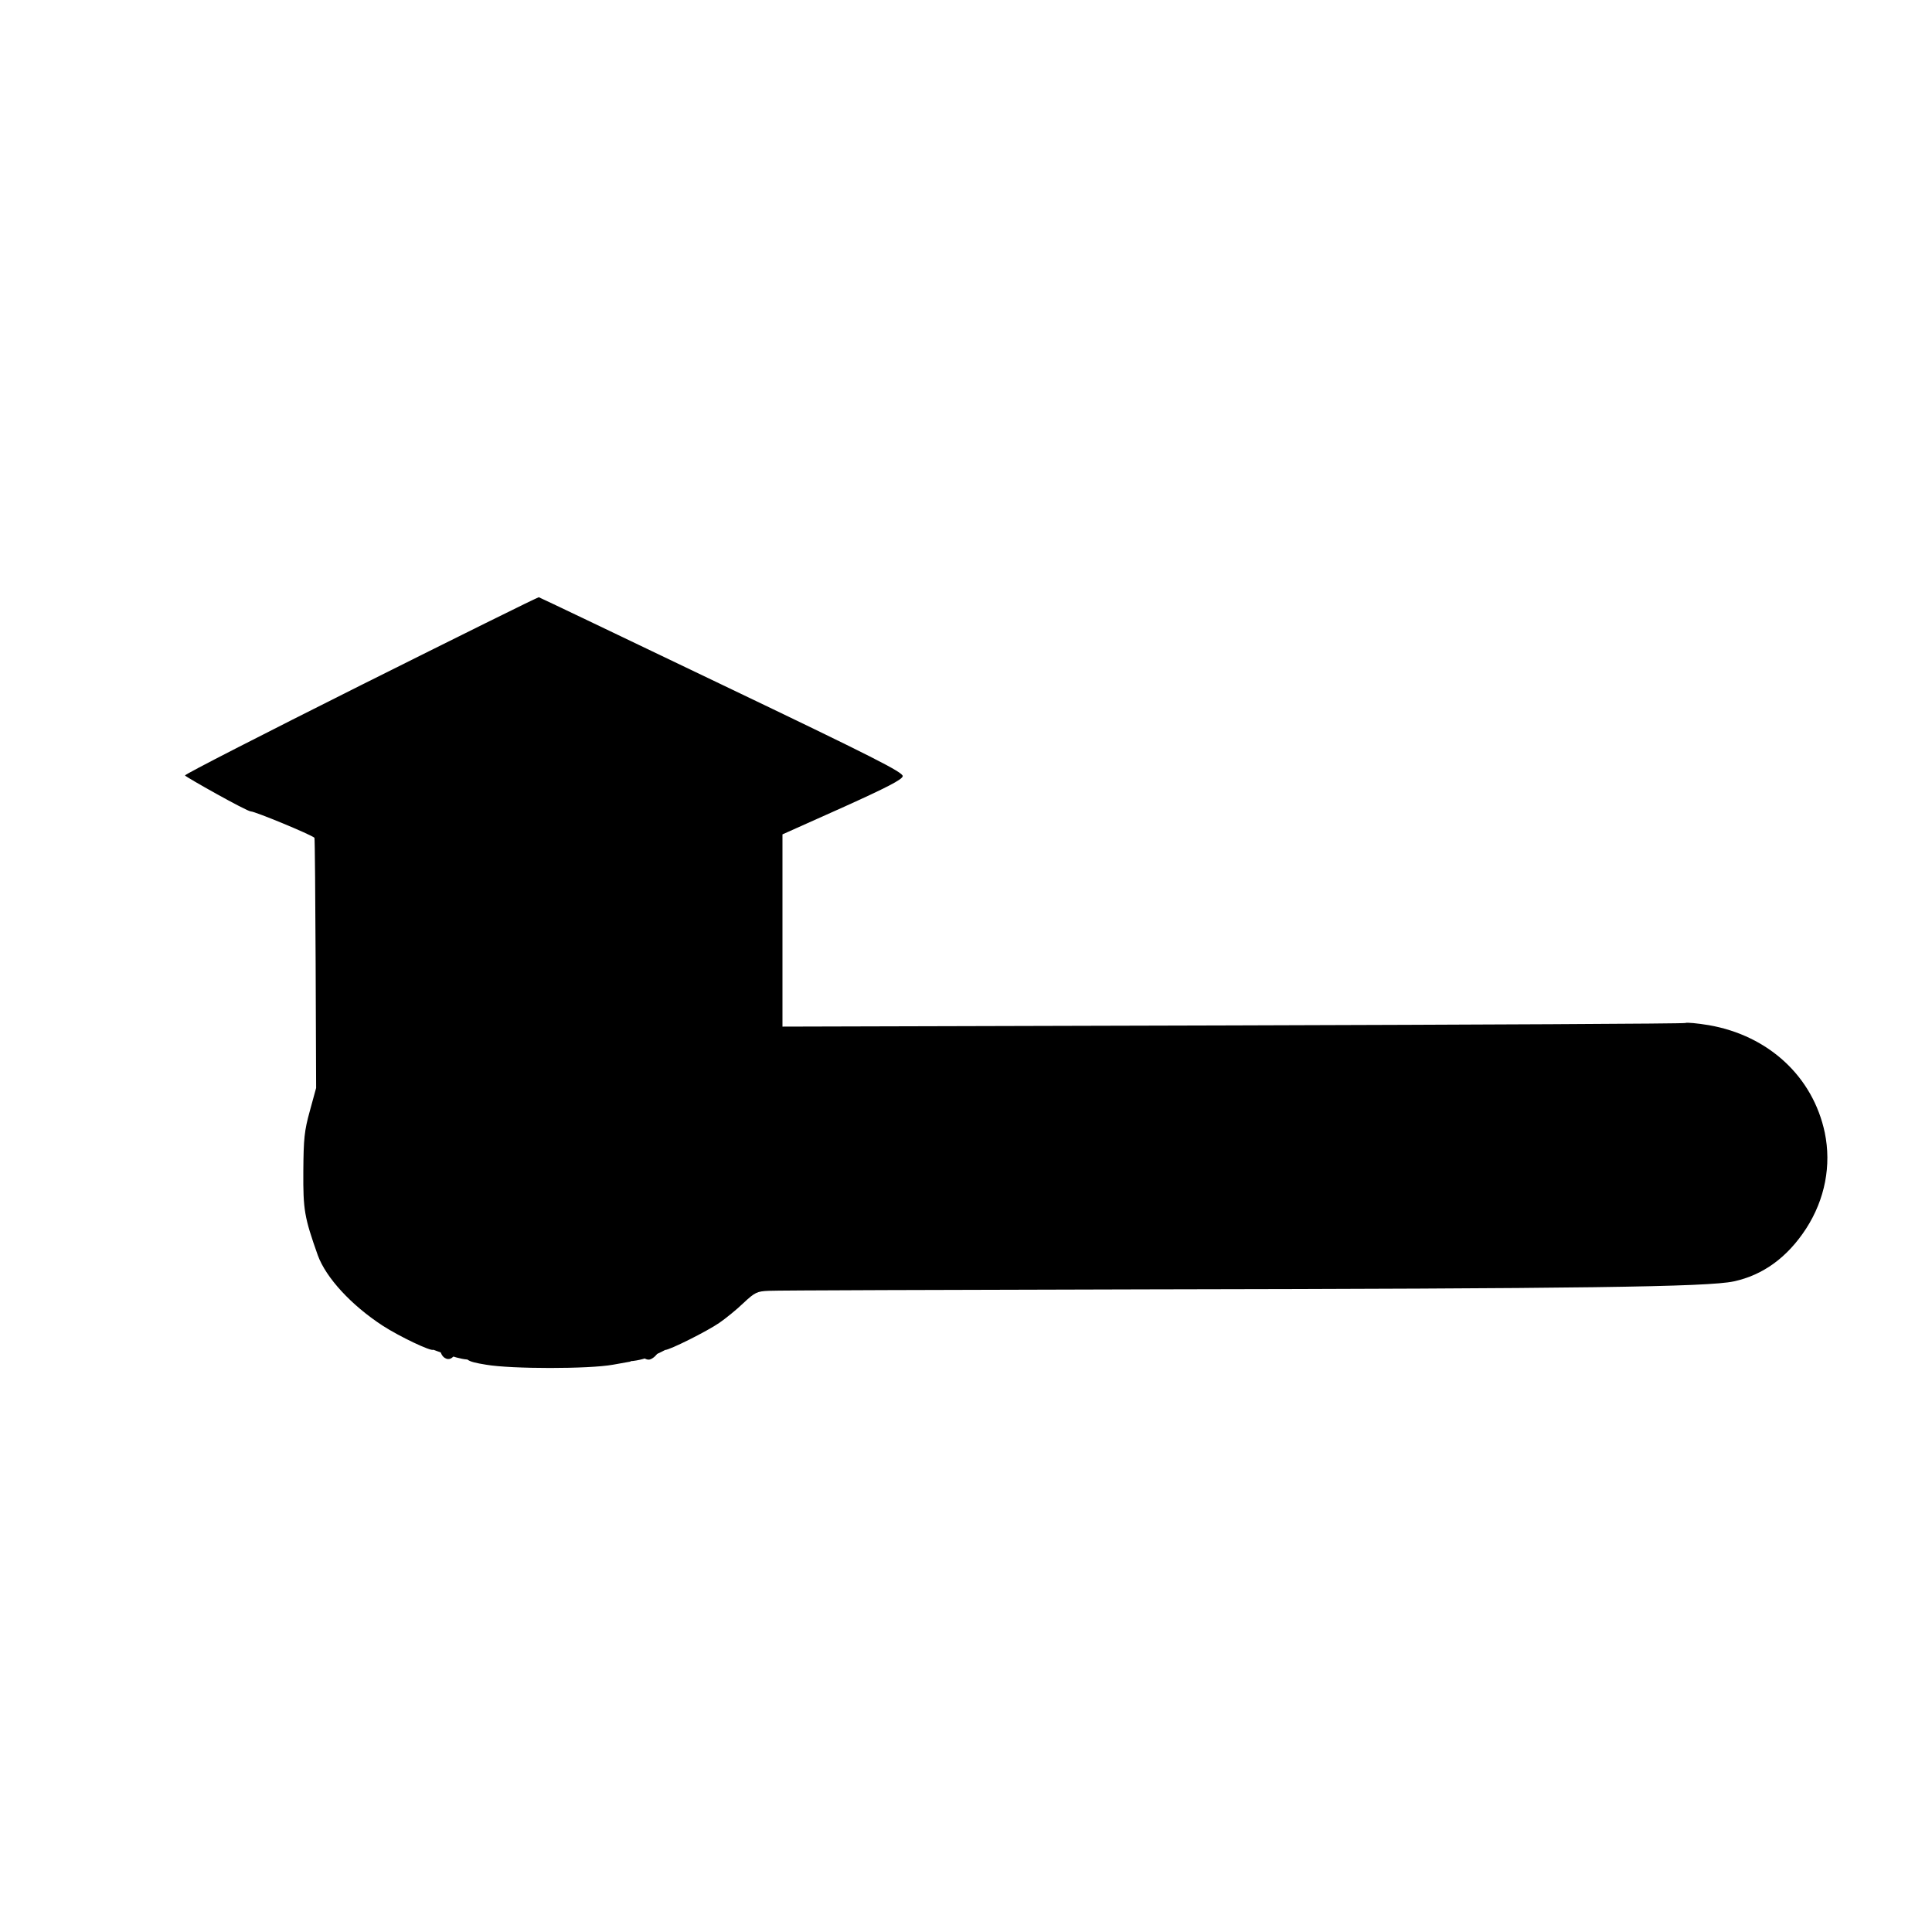
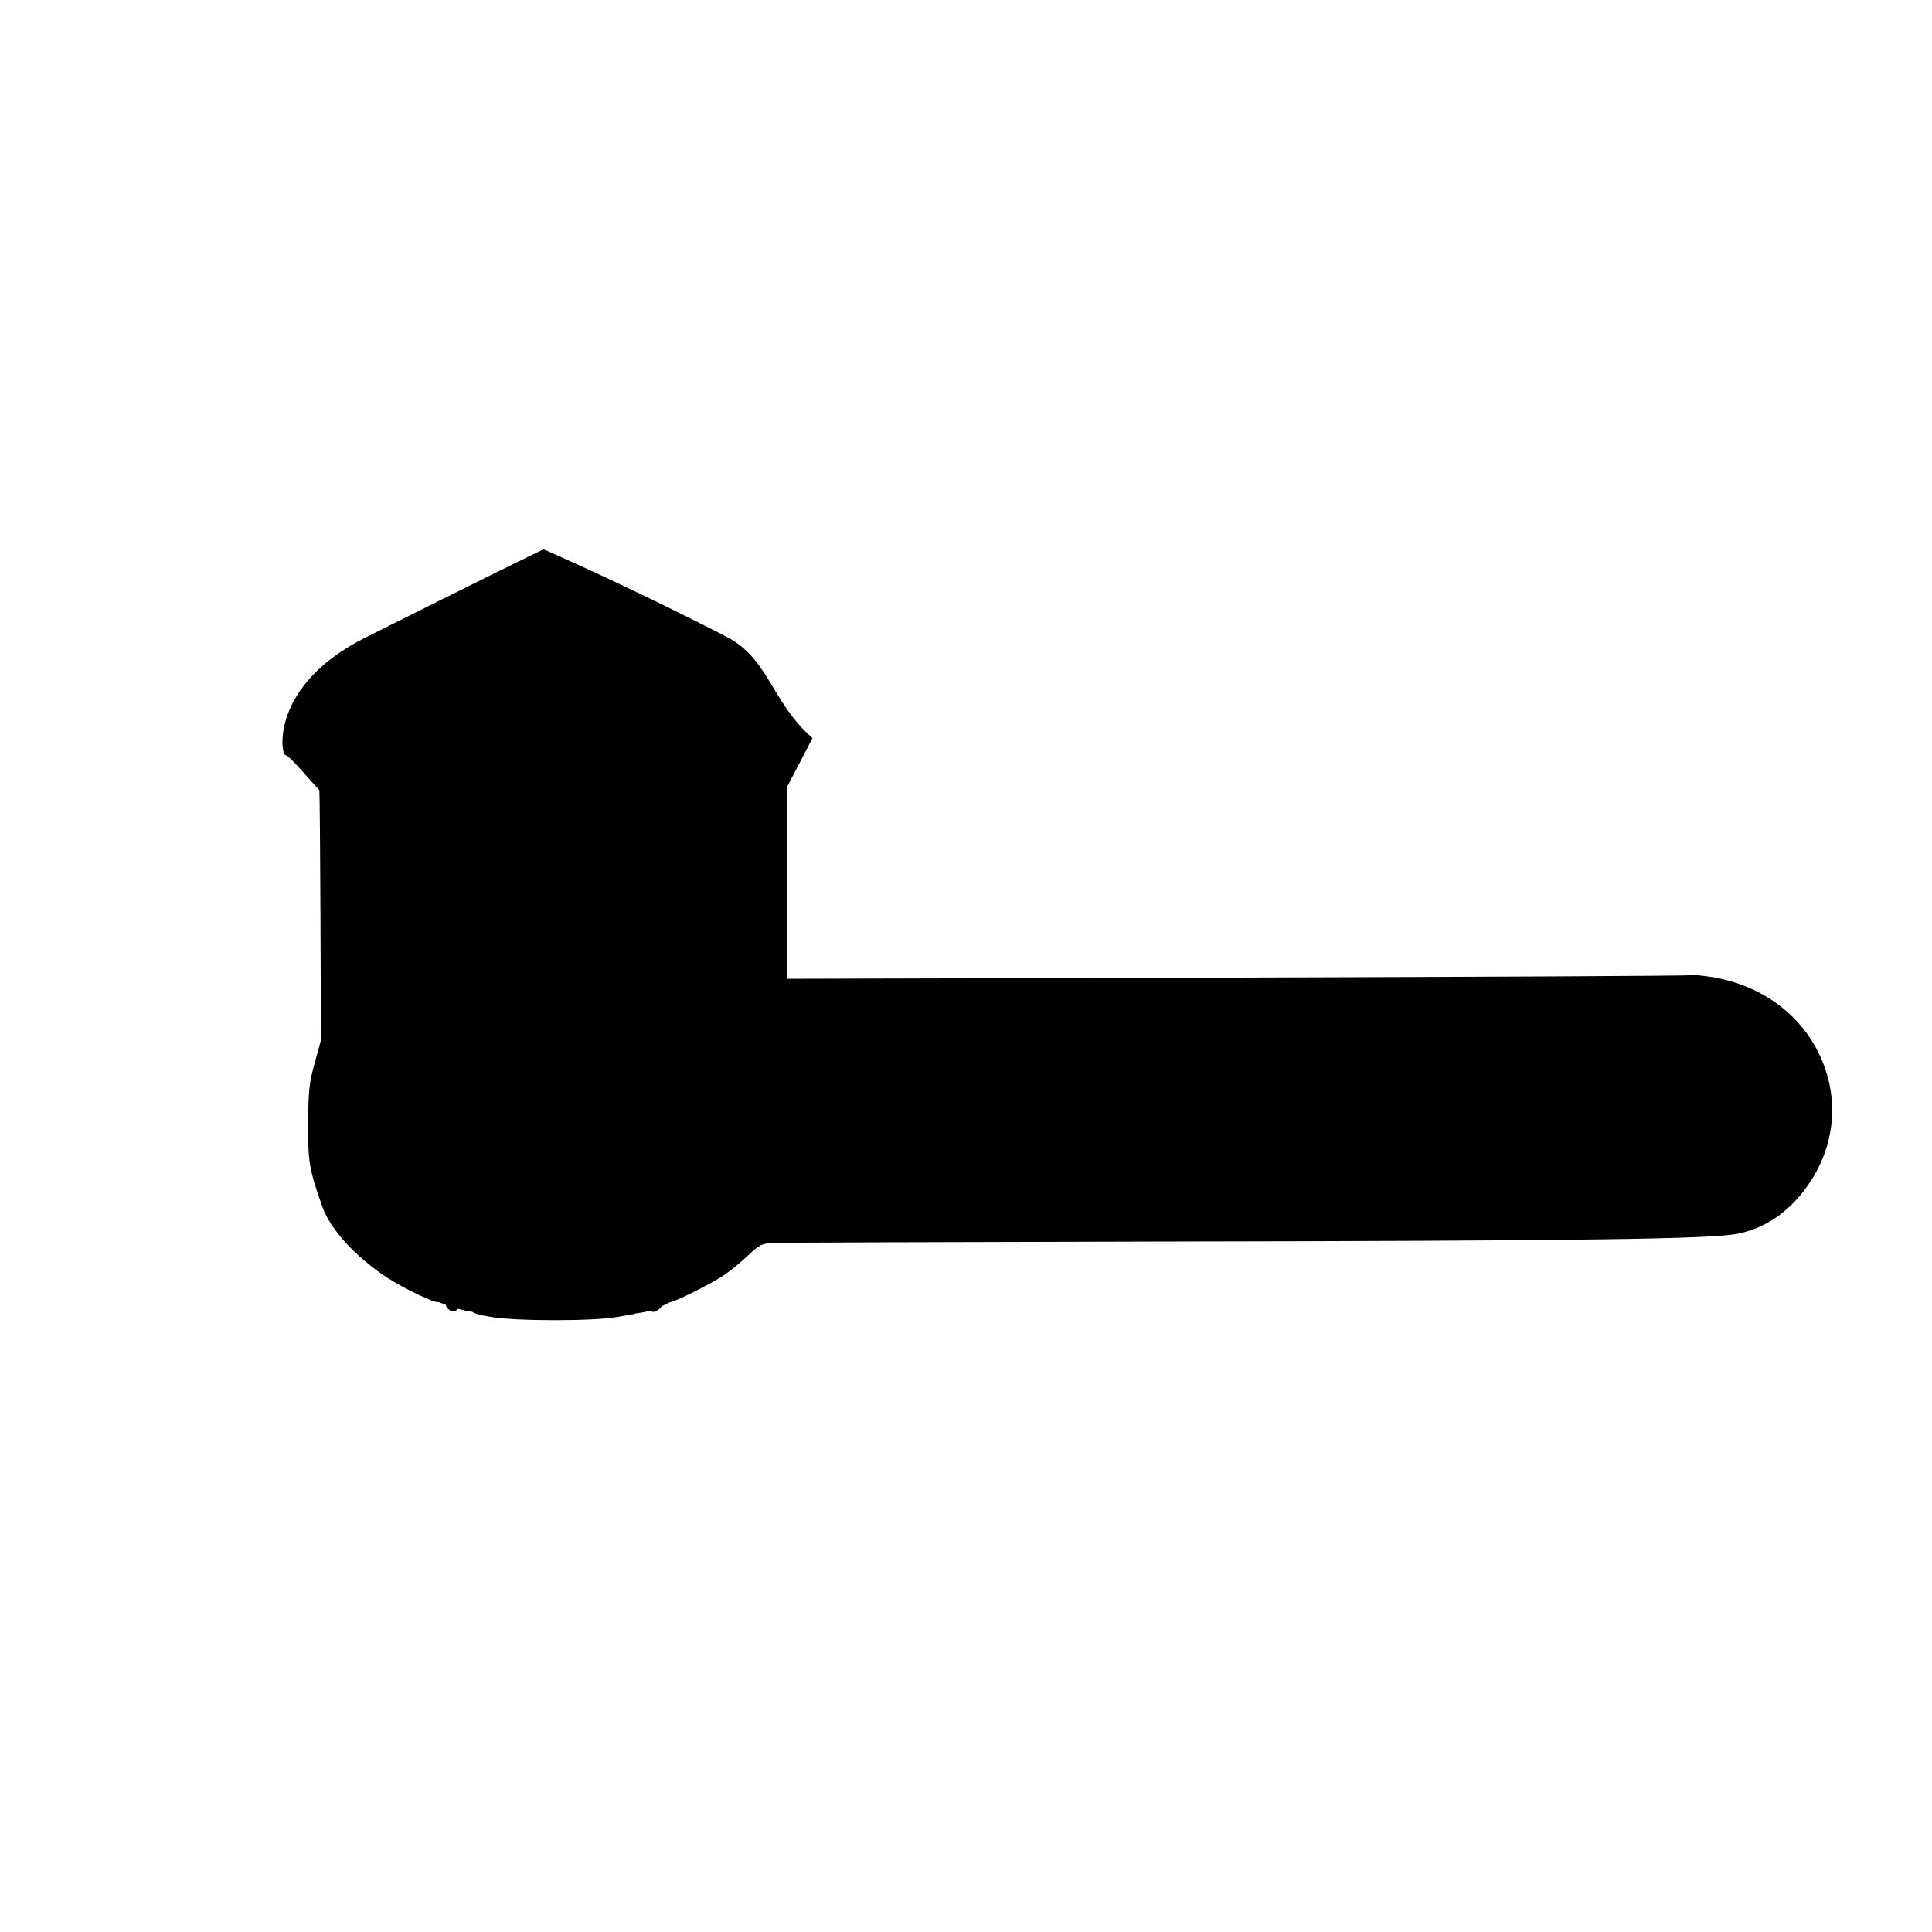
- <svg xmlns="http://www.w3.org/2000/svg" width="400pt" height="400pt" viewBox="0 0 800 800">
+ <svg xmlns="http://www.w3.org/2000/svg" width="119pt" height="119pt" viewBox="-2 19.8 800 800">
  <g transform="matrix(0.1, 0, 0, -0.1, 0, 800)" fill="#000000" stroke="none">
-     <path d="M 1495 5163 C 1094 4962 765 4794 766 4789 C 767 4784 1022 4640 1039 4640 C 1056 4640 1286 4545 1302 4531 C 1306 4527 1309 3495 1309 3495 L 1283 3400 C 1260 3317 1257 3285 1256 3150 C 1255 2990 1260 2960 1316 2802 C 1350 2709 1454 2596 1584 2511 C 1655 2465 1786 2403 1794 2411 C 1794.706 2411.471 1887.036 2374.191 1931.952 2370.822 C 2001.254 2365.624 2473.545 2355.056 2607.18 2363.259 C 2682.916 2367.908 2752.665 2410 2754 2410 C 2773 2410 2927 2487 2978 2522 C 3004 2540 3049 2576 3078 2604 C 3126 2649 3135 2653 3183 2655 C 3211 2657 3919 2659 4755 2661 C 6551 2664 7072 2671 7179 2694 C 7300 2720 7401 2793 7479 2913 C 7557 3034 7584 3175 7556 3310 C 7507 3542 7323 3712 7076 3755 C 7028 3763 6984 3767 6979 3764 C 6974 3761 6131 3757 5105 3754 L 3240 3749 L 3240 4147 L 3240 4545 L 3488 4656 C 3672 4739 3736 4772 3738 4786 C 3740 4802 3616 4865 2989 5165 C 2576 5363 2235 5526 2231 5527 C 2228 5528 1897 5364 1495 5163 Z" />
+     <path d="M 1495 5163 C 1094 4962 1144.071 4675.903 1161.071 4675.903 C 1178.071 4675.903 1286 4545 1302 4531 C 1306 4527 1309 3495 1309 3495 L 1283 3400 C 1260 3317 1257 3285 1256 3150 C 1255 2990 1260 2960 1316 2802 C 1350 2709 1454 2596 1584 2511 C 1655 2465 1786 2403 1794 2411 C 1794.706 2411.471 1887.036 2374.191 1931.952 2370.822 C 2001.254 2365.624 2473.545 2355.056 2607.18 2363.259 C 2682.916 2367.908 2752.665 2410 2754 2410 C 2773 2410 2927 2487 2978 2522 C 3004 2540 3049 2576 3078 2604 C 3126 2649 3135 2653 3183 2655 C 3211 2657 3919 2659 4755 2661 C 6551 2664 7072 2671 7179 2694 C 7300 2720 7401 2793 7479 2913 C 7557 3034 7584 3175 7556 3310 C 7507 3542 7323 3712 7076 3755 C 7028 3763 6984 3767 6979 3764 C 6974 3761 6131 3757 5105 3754 L 3240 3749 L 3240 4147 L 3240 4545 L 3344.388 4745.758 C 3174.742 4893.384 3163.621 5075.033 2989 5165 C 2581.851 5374.768 2235 5526 2231 5527 C 2228 5528 1897 5364 1495 5163 Z" />
    <path d="M1830 2446 c-15 -19 -9 -56 12 -69 34 -22 66 41 36 71 -16 16 -33 15 -48 -2z" />
    <path d="M2668 2449 c-31 -18 -17 -79 18 -79 17 0 44 28 44 45 0 14 -27 45 -38 45 -4 0 -15 -5 -24 -11z" />
    <path d="M1936 2415 c-17 -45 -9 -52 77 -66 105 -18 426 -18 525 0 l73 13 -3 31 -3 32 -60 -5 c-96 -8 -485 -6 -546 3 -48 7 -57 6 -63 -8z" />
  </g>
</svg>
